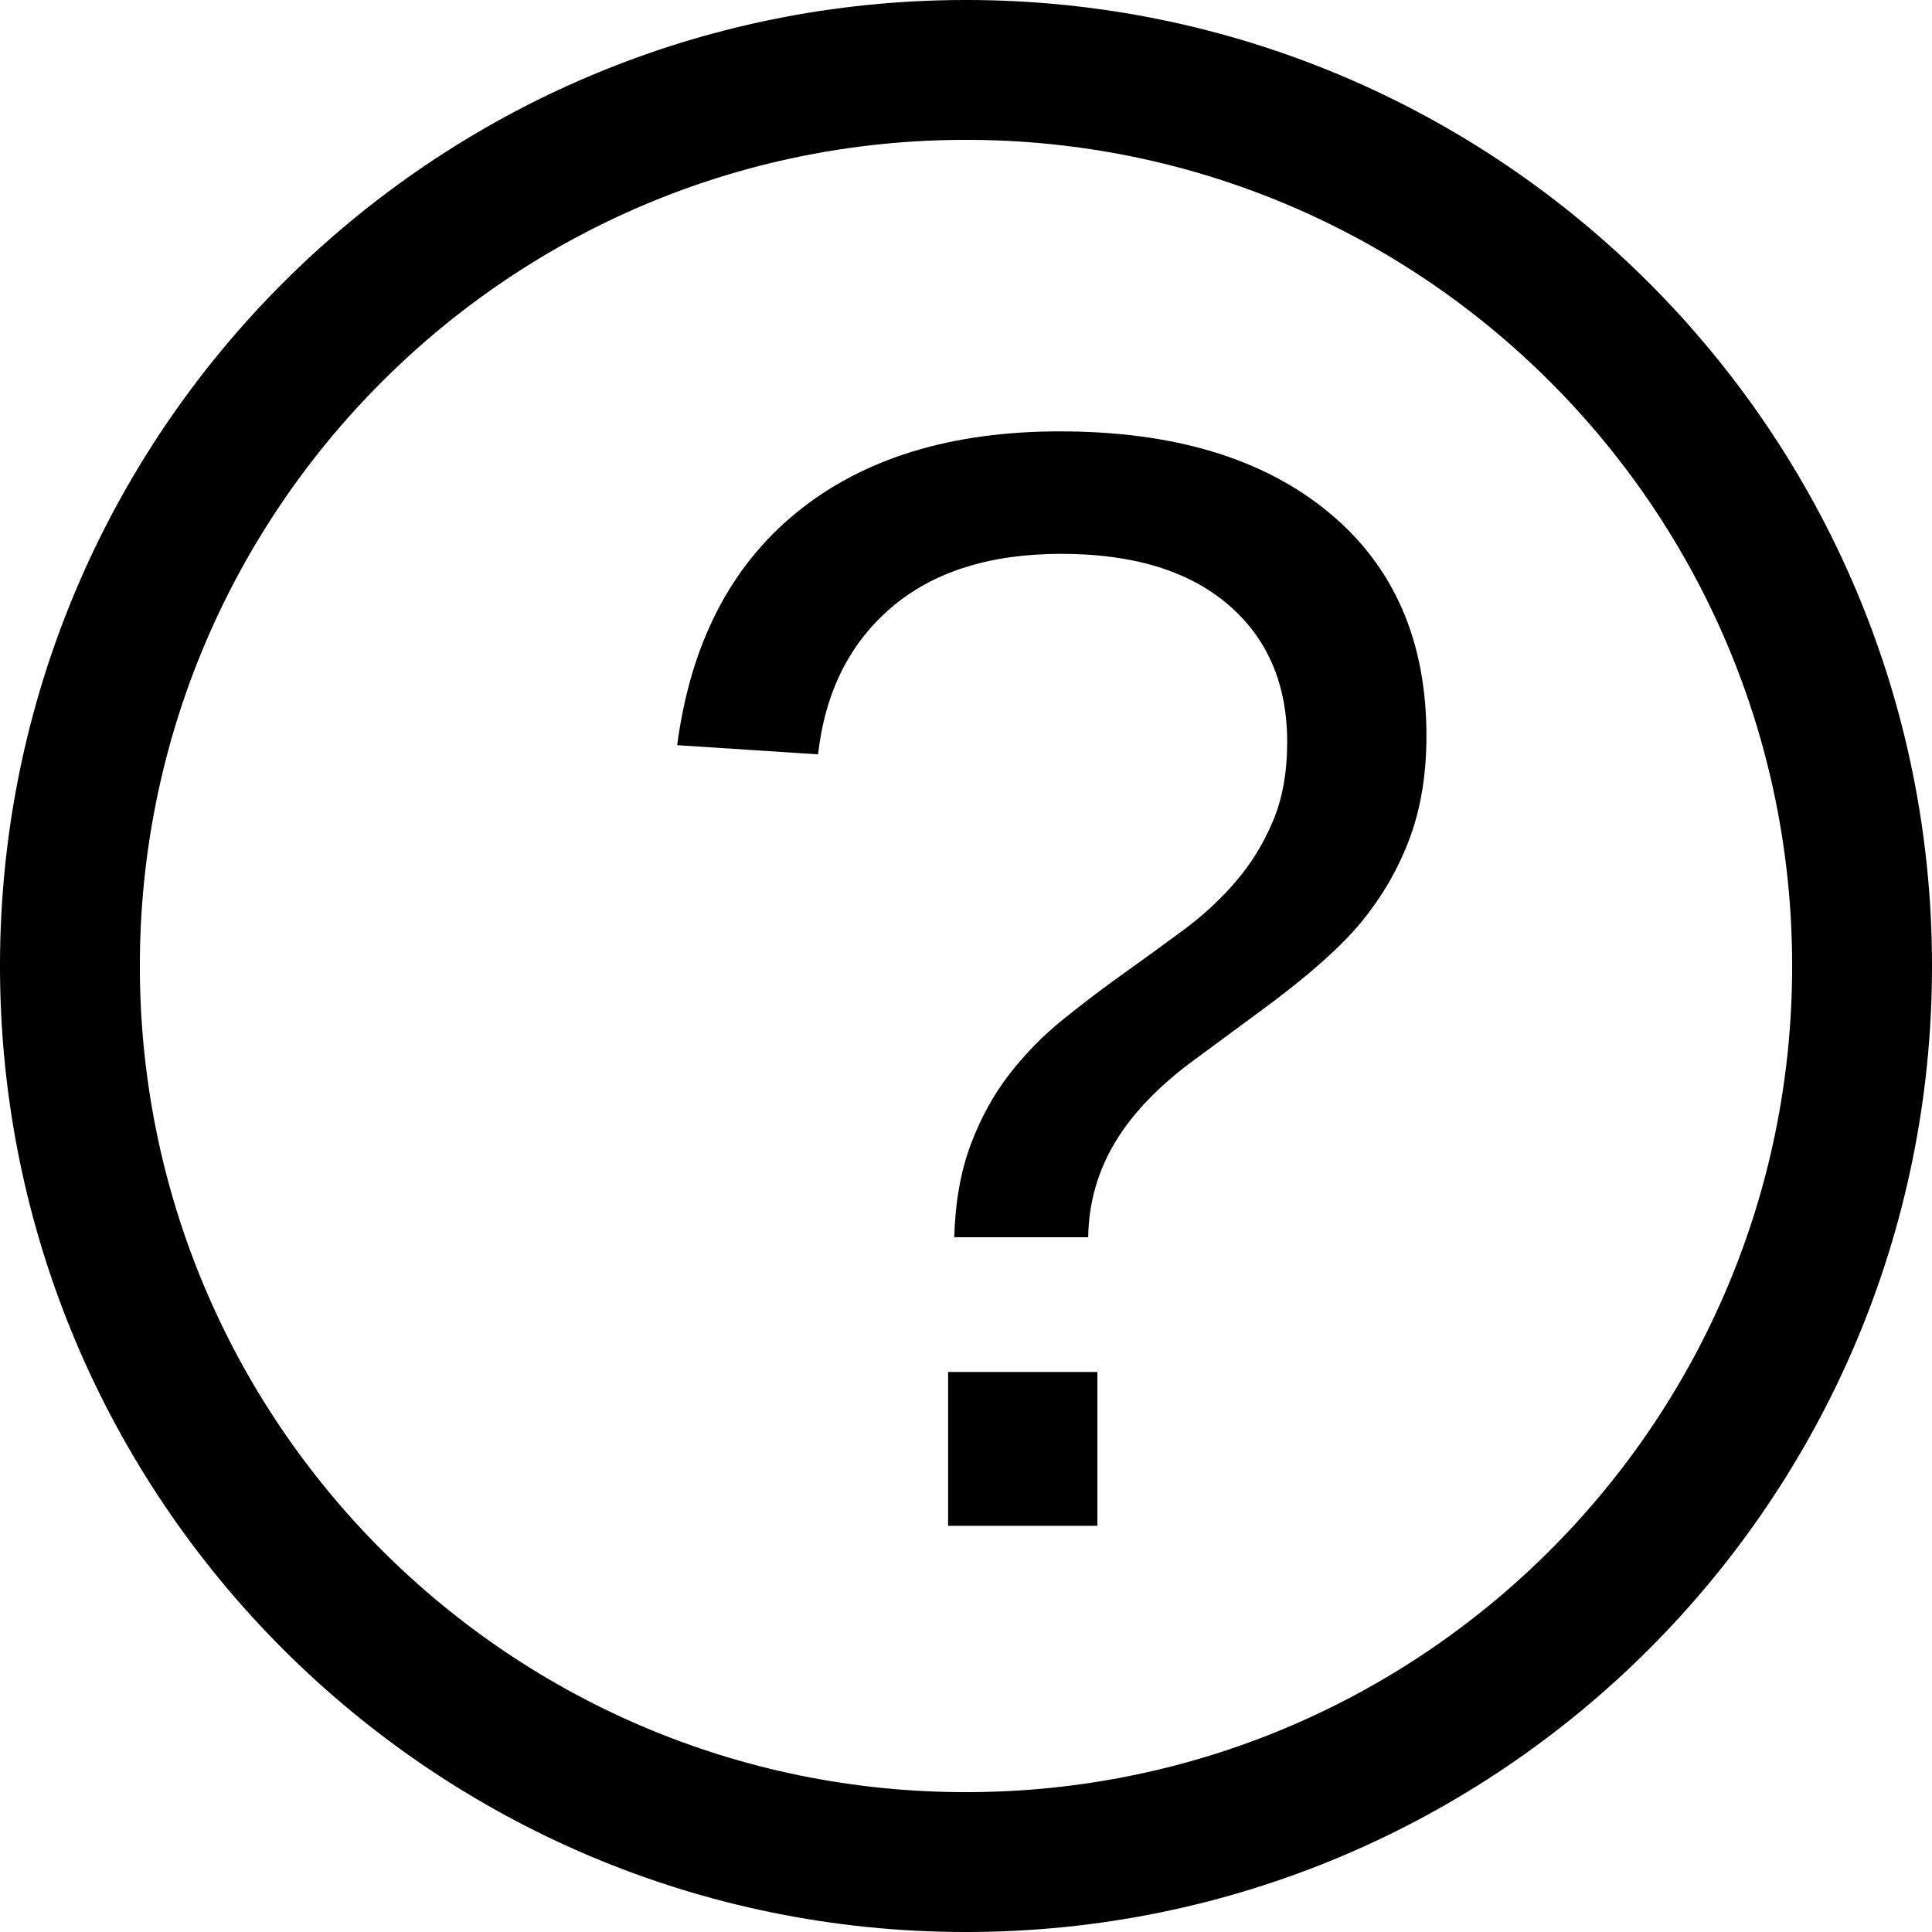
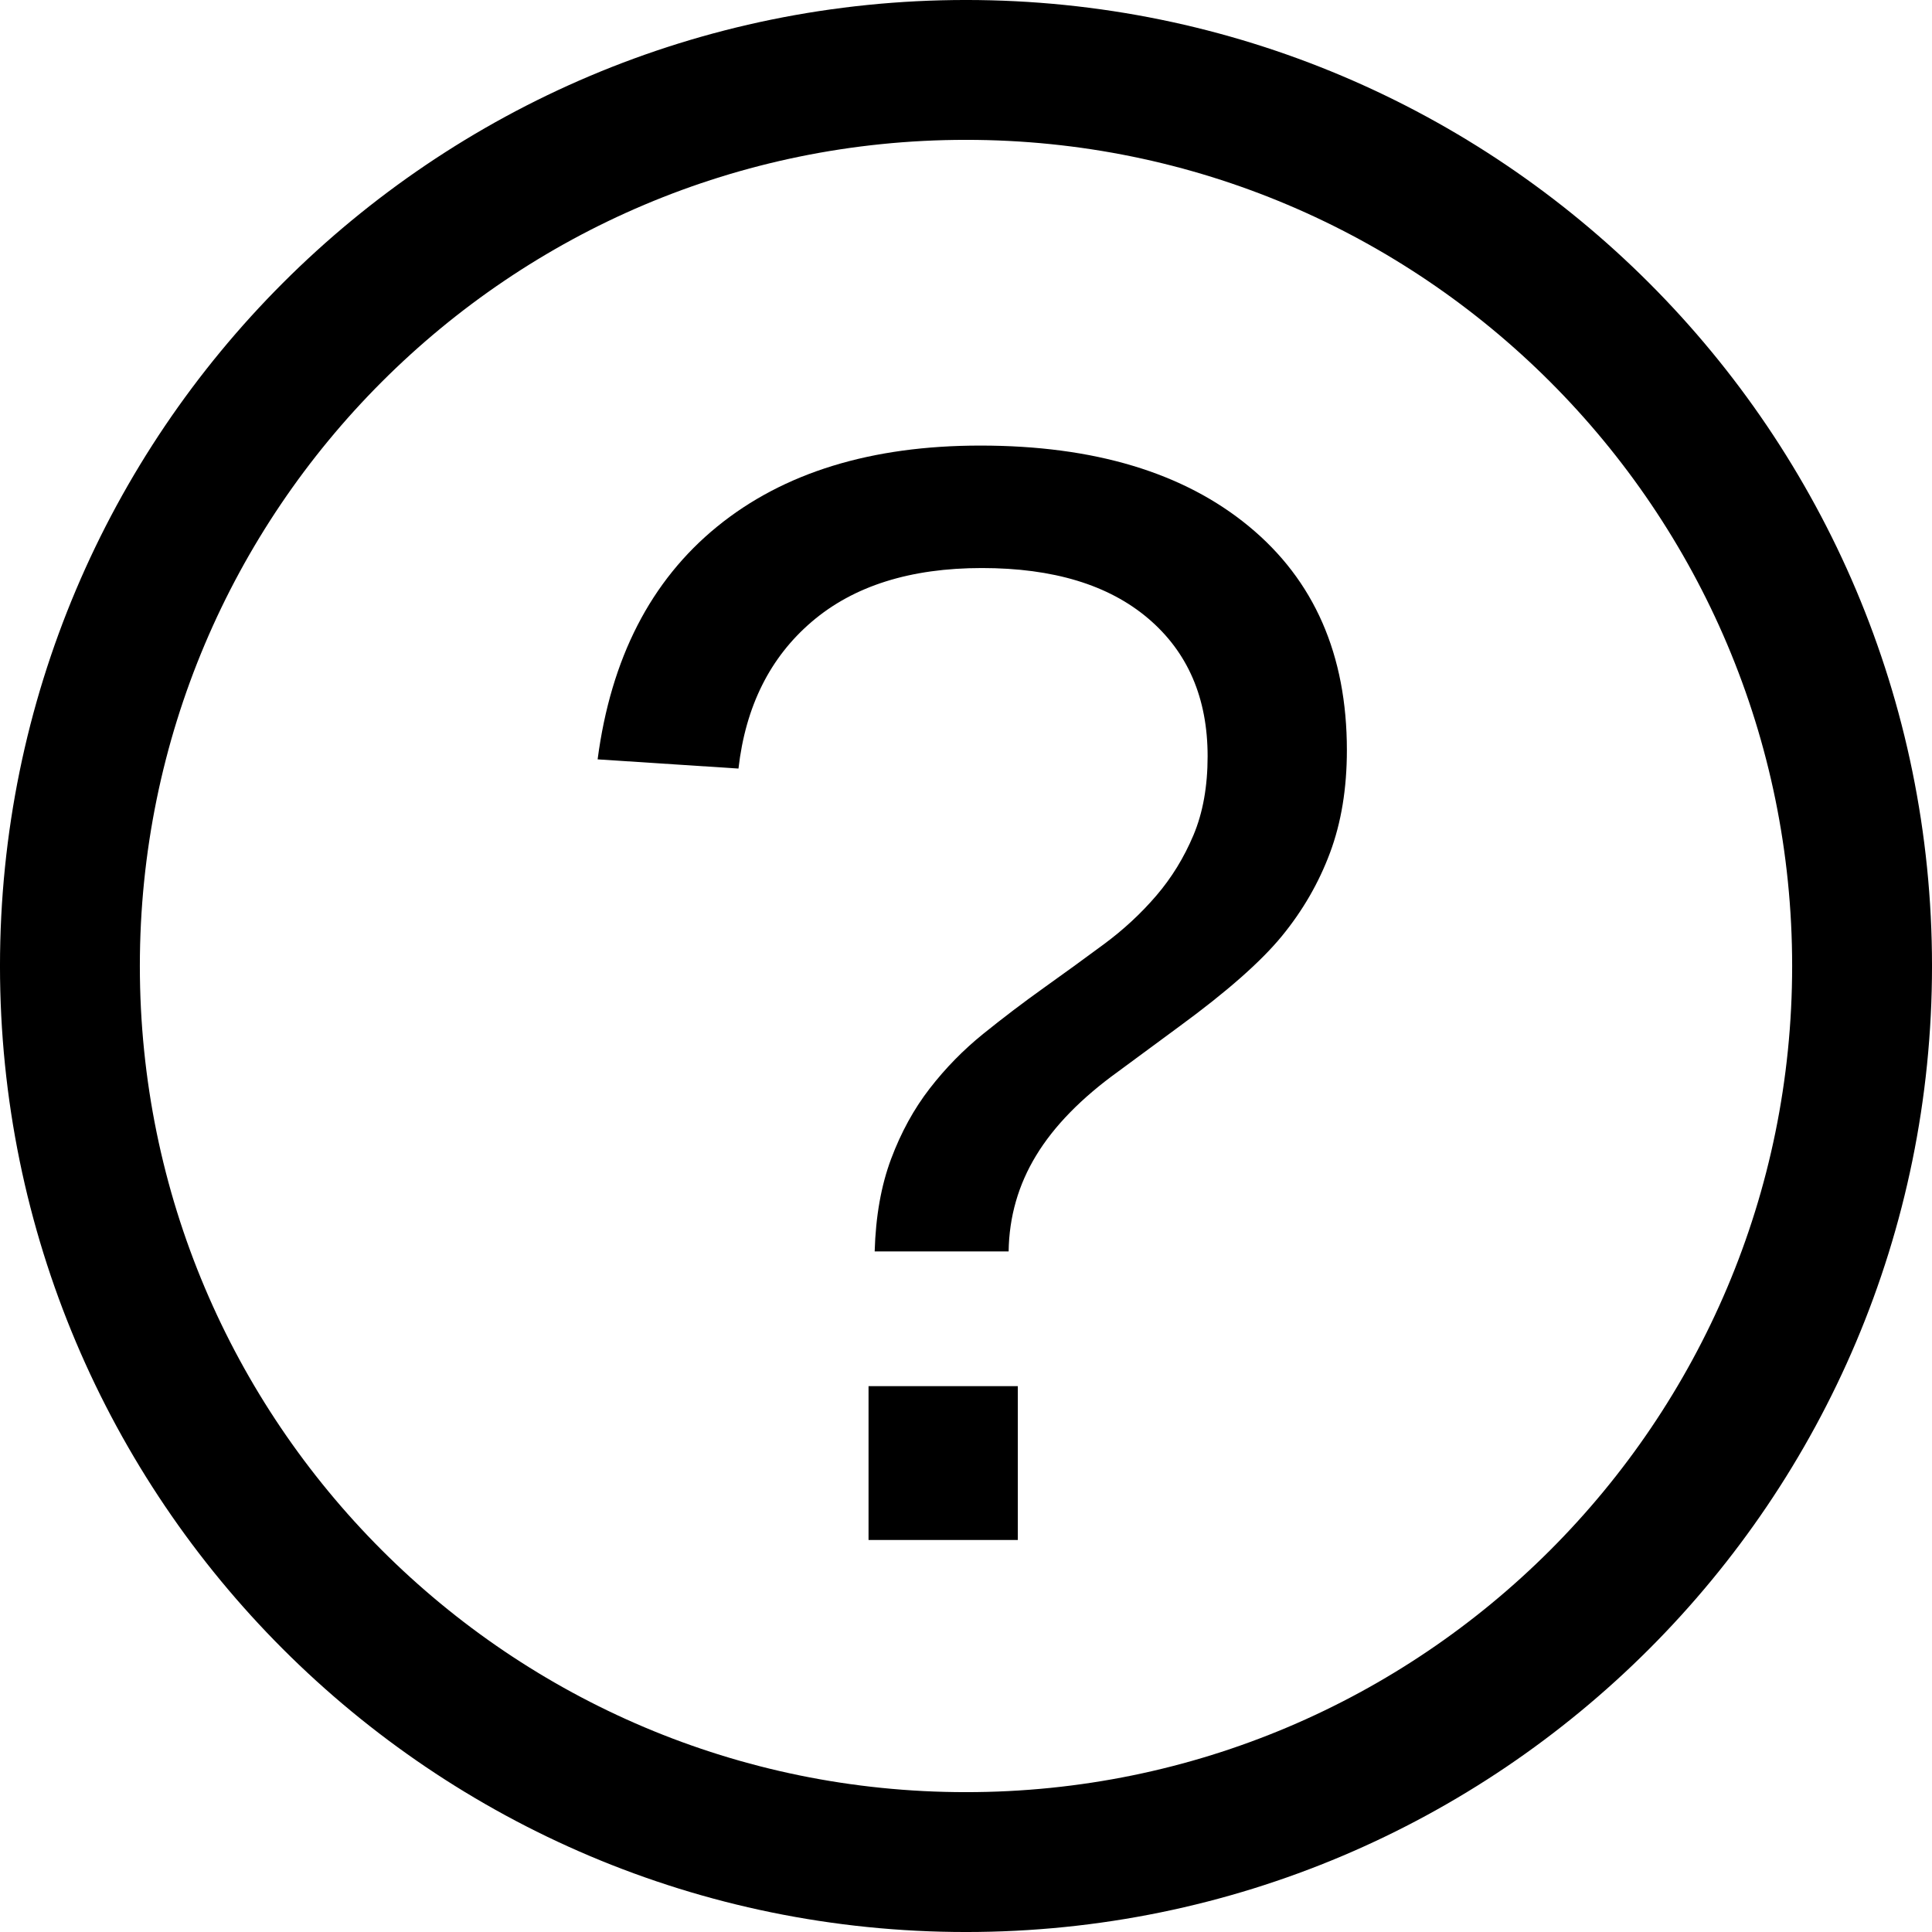
- <svg xmlns="http://www.w3.org/2000/svg" height="512" viewBox="0 0 512 512" width="512" version="1.1">
-   <g id="editable">
-     <text style="word-spacing:0px;letter-spacing:0px" xml:space="preserve" font-size="415.38px" line-height="125%" y="404.352" x="162.429" font-family="Arial" fill="#000000">
-       <tspan x="162.429" y="404.352">?</tspan>
-     </text>
-     <circle cx="256" stroke="#000000" cy="256" r="237.47" stroke-width="37.065" fill="none" />
-   </g>
+ <svg xmlns="http://www.w3.org/2000/svg" height="512" viewBox="0 0 512 512" width="512" version="1.1" id="svg9">
+   <defs id="defs13" />
+   <text id="text4" x="141.345" y="408.115" line-height="125%" font-size="415.38px" xml:space="preserve" style="font-size:415.38px;line-height:125%;font-family:Arial;letter-spacing:0px;word-spacing:0px;fill:#000000">
+     <tspan id="tspan2" y="408.115" x="141.345">?</tspan>
+   </text>
+   <circle style="fill:none;stroke:#000000;stroke-width:37.065" id="circle6" r="237.47" cy="256" cx="256" />
</svg>
